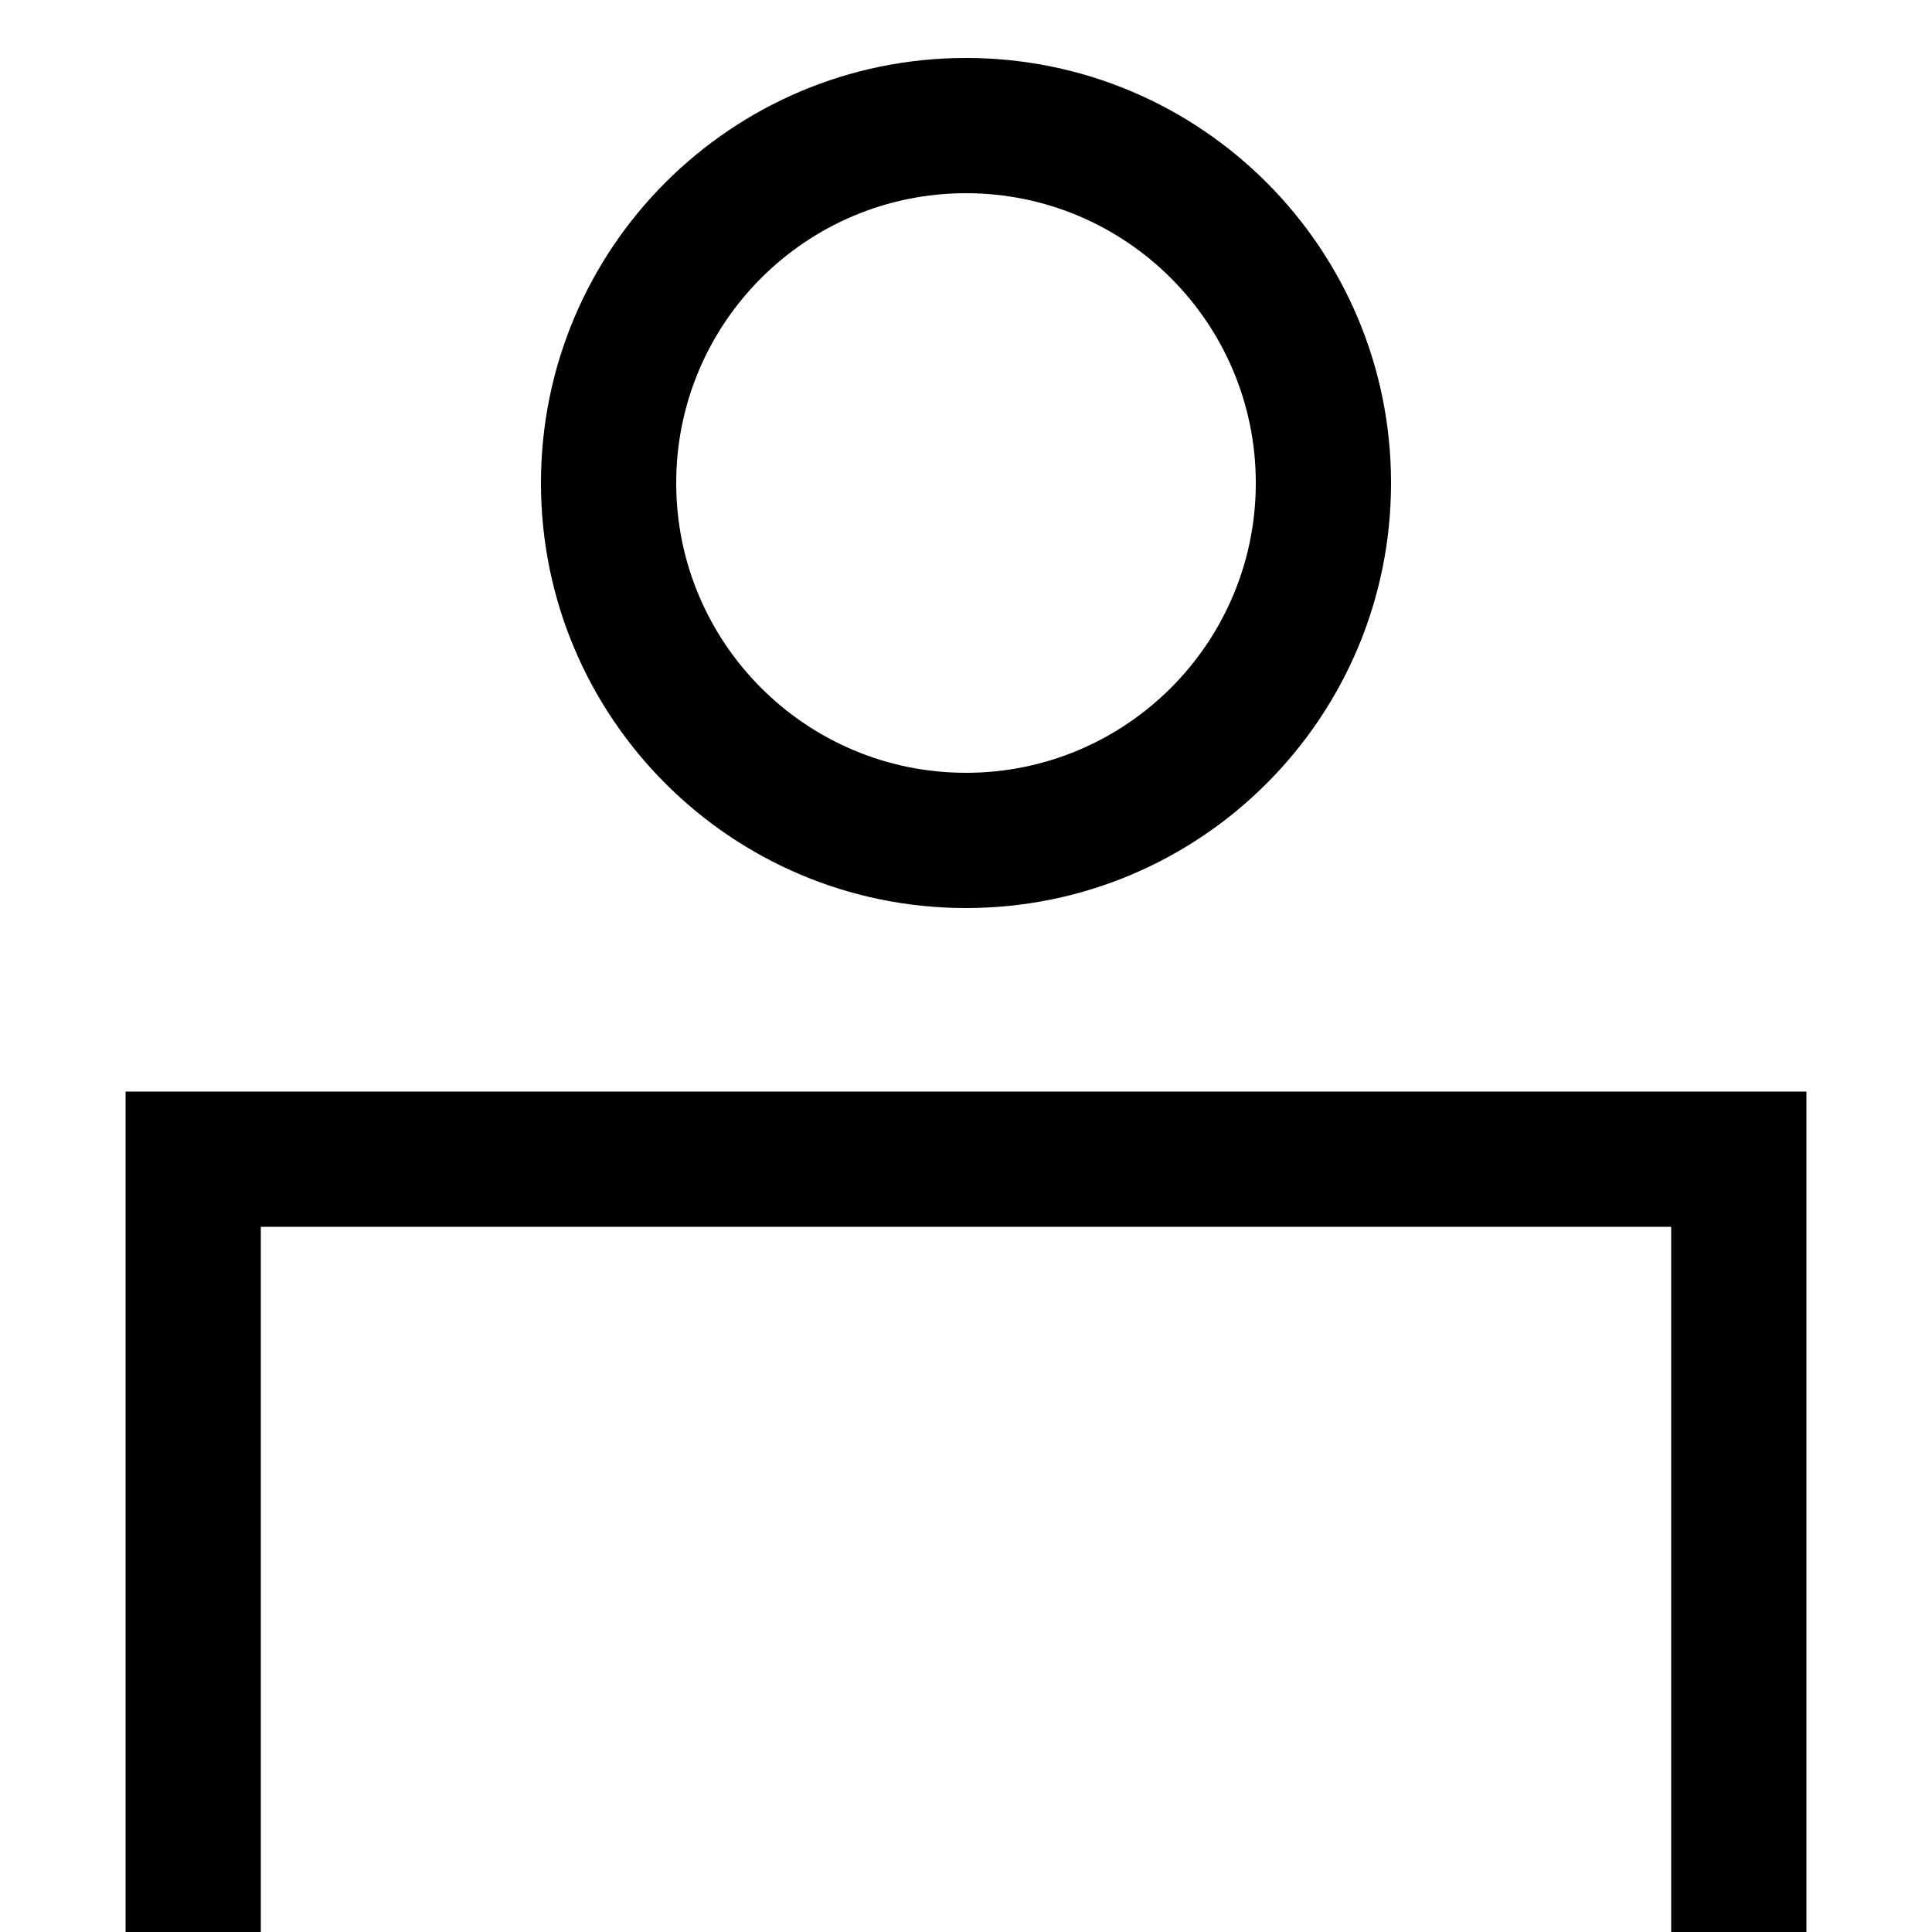
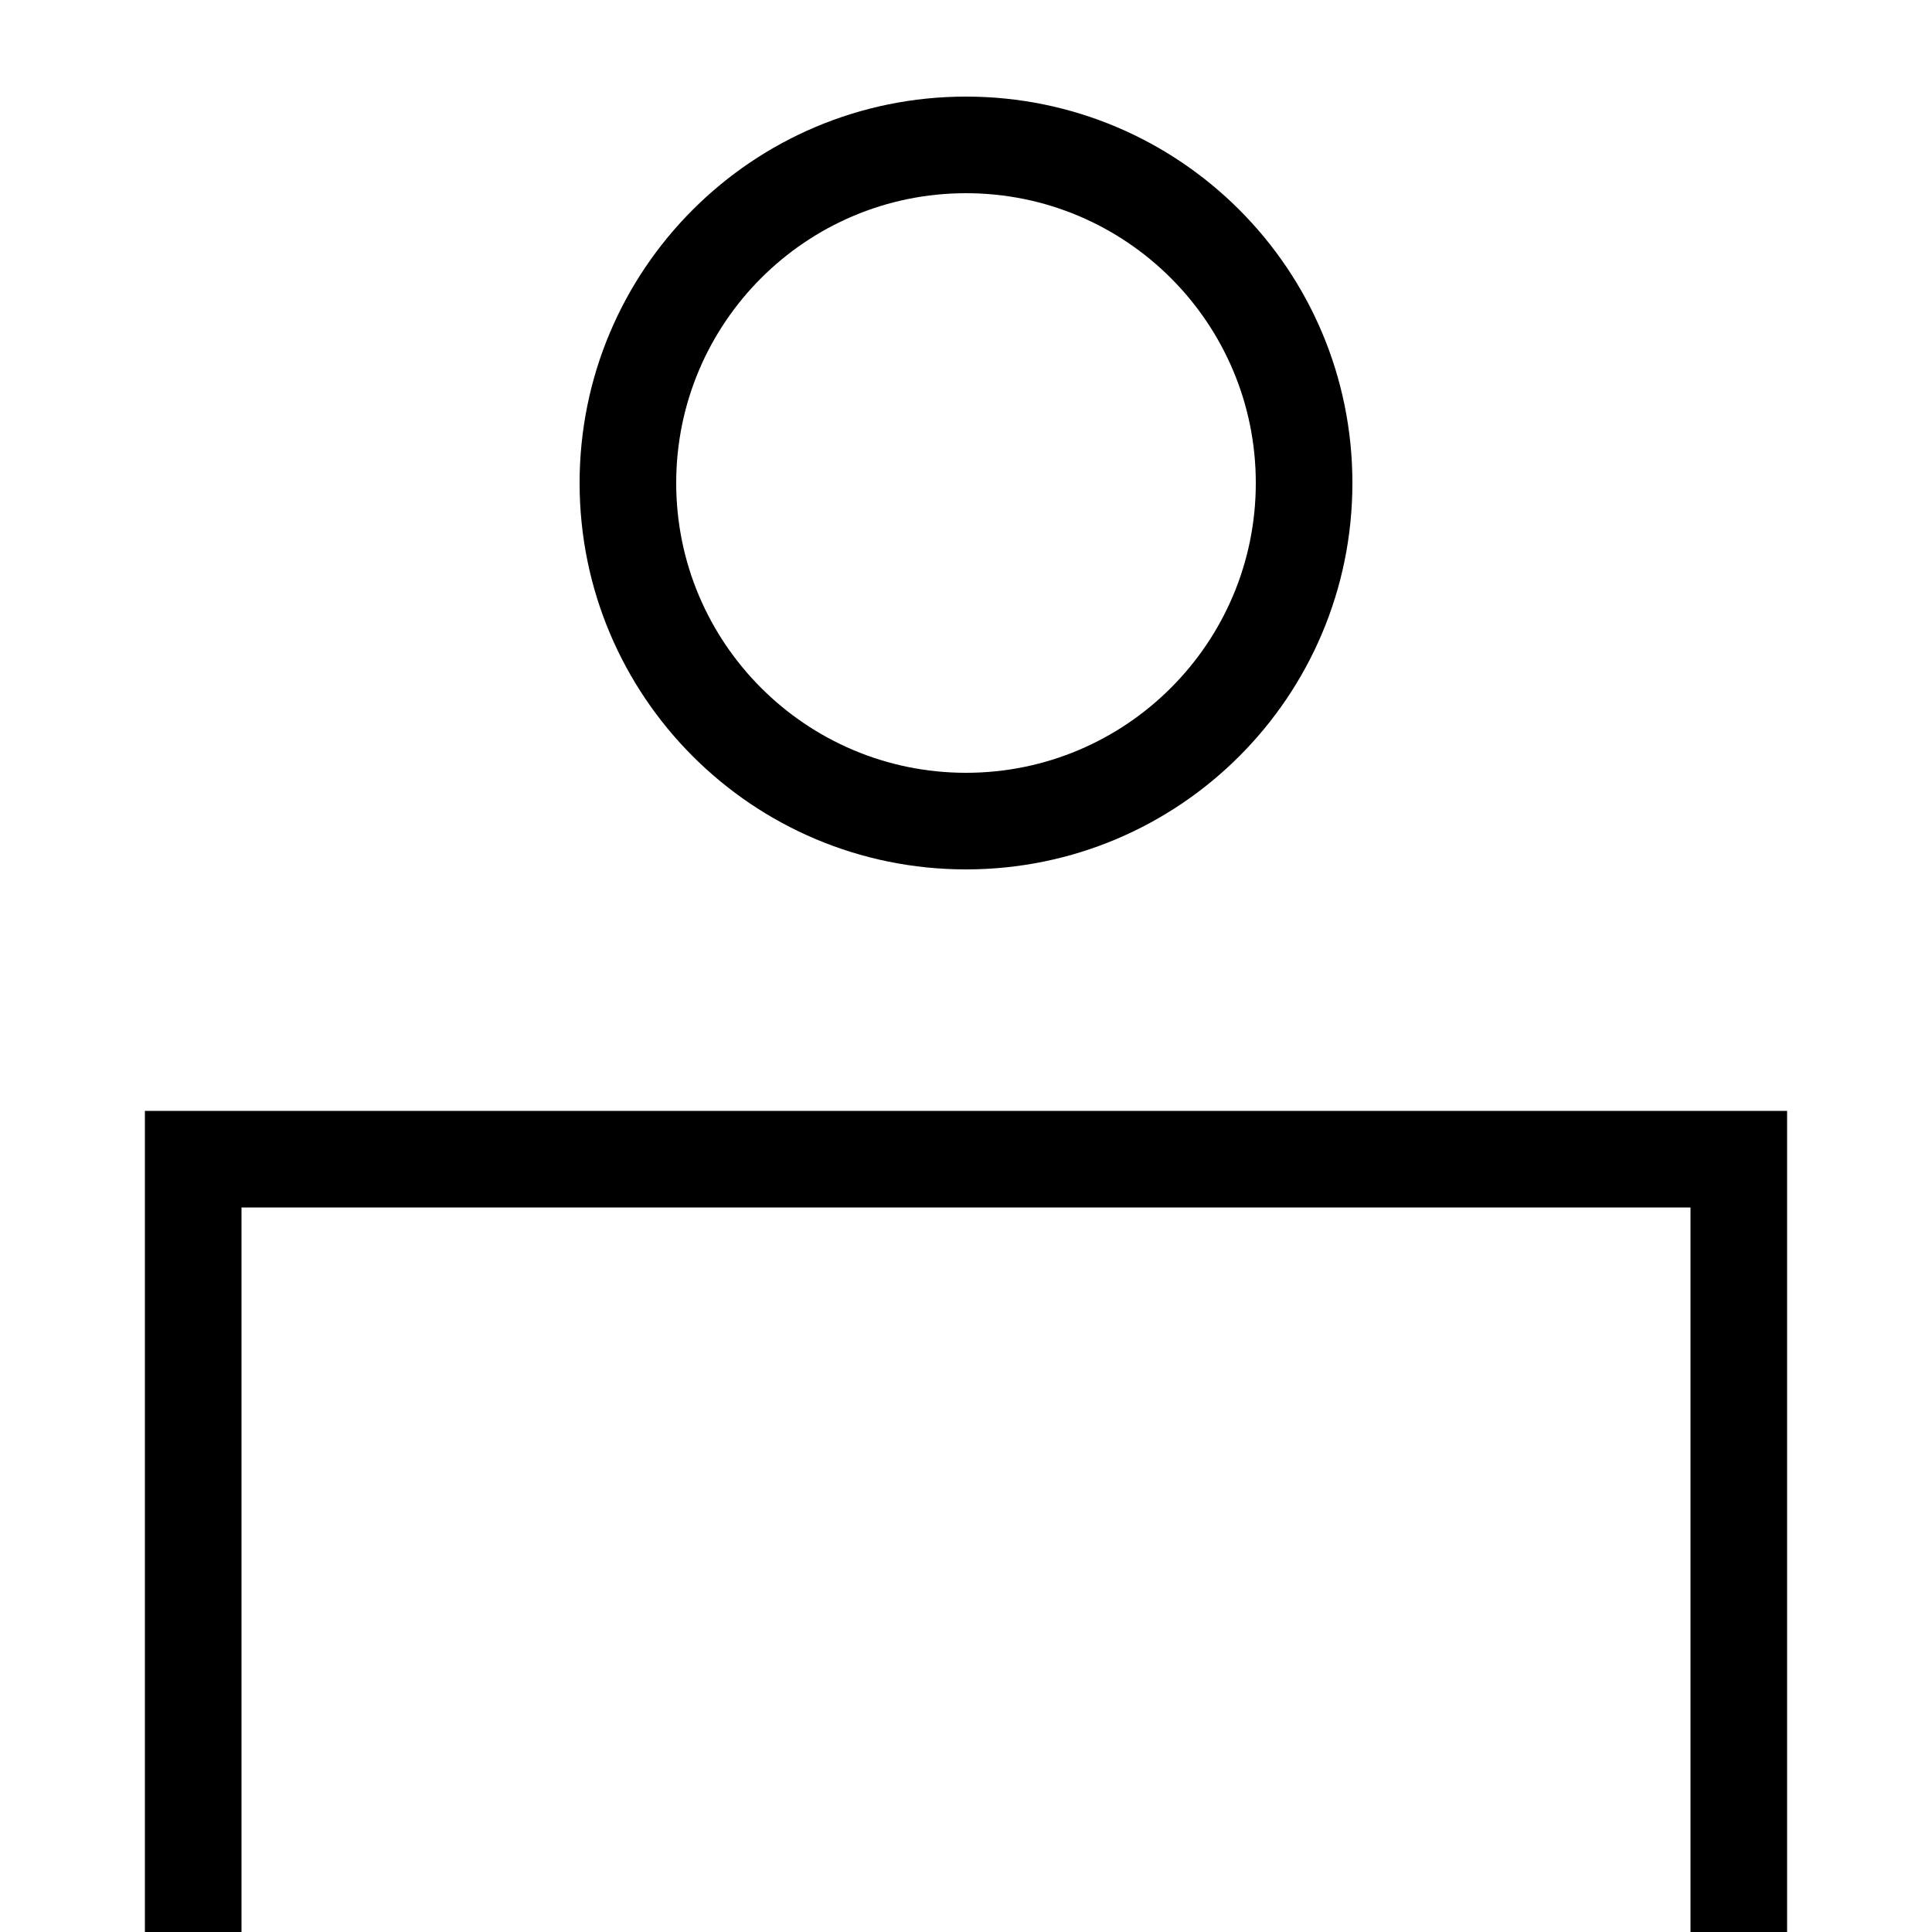
<svg xmlns="http://www.w3.org/2000/svg" width="10" height="10" viewBox="0 0 10 10">
-   <path fill-rule="evenodd" clip-rule="evenodd" d="M0.65 5.65H9.35V10H8.65V6.35H1.35V10H0.65V5.65Z" />
-   <path fill-rule="evenodd" clip-rule="evenodd" d="M5 4.7C3.785 4.7 2.8 3.715 2.8 2.5C2.8 1.285 3.785 0.3 5 0.3C6.215 0.3 7.2 1.285 7.2 2.5C7.2 3.715 6.215 4.7 5 4.7ZM5 1C4.172 1 3.5 1.672 3.5 2.5C3.5 3.328 4.172 4 5 4C5.828 4 6.5 3.328 6.5 2.5C6.5 1.672 5.828 1 5 1Z" />
+   <path fill-rule="evenodd" clip-rule="evenodd" d="M0.75 5.75H9.25V10H8.75V6.25H1.25V10H0.75V5.75Z" />
+   <path fill-rule="evenodd" clip-rule="evenodd" d="M5 4.5C3.895 4.5 3 3.605 3 2.5C3 1.395 3.895 0.5 5 0.5C6.105 0.5 7 1.395 7 2.5C7 3.605 6.105 4.5 5 4.5ZM5 1C4.172 1 3.5 1.672 3.5 2.5C3.5 3.328 4.172 4 5 4C5.828 4 6.5 3.328 6.5 2.5C6.5 1.672 5.828 1 5 1Z" />
</svg>
